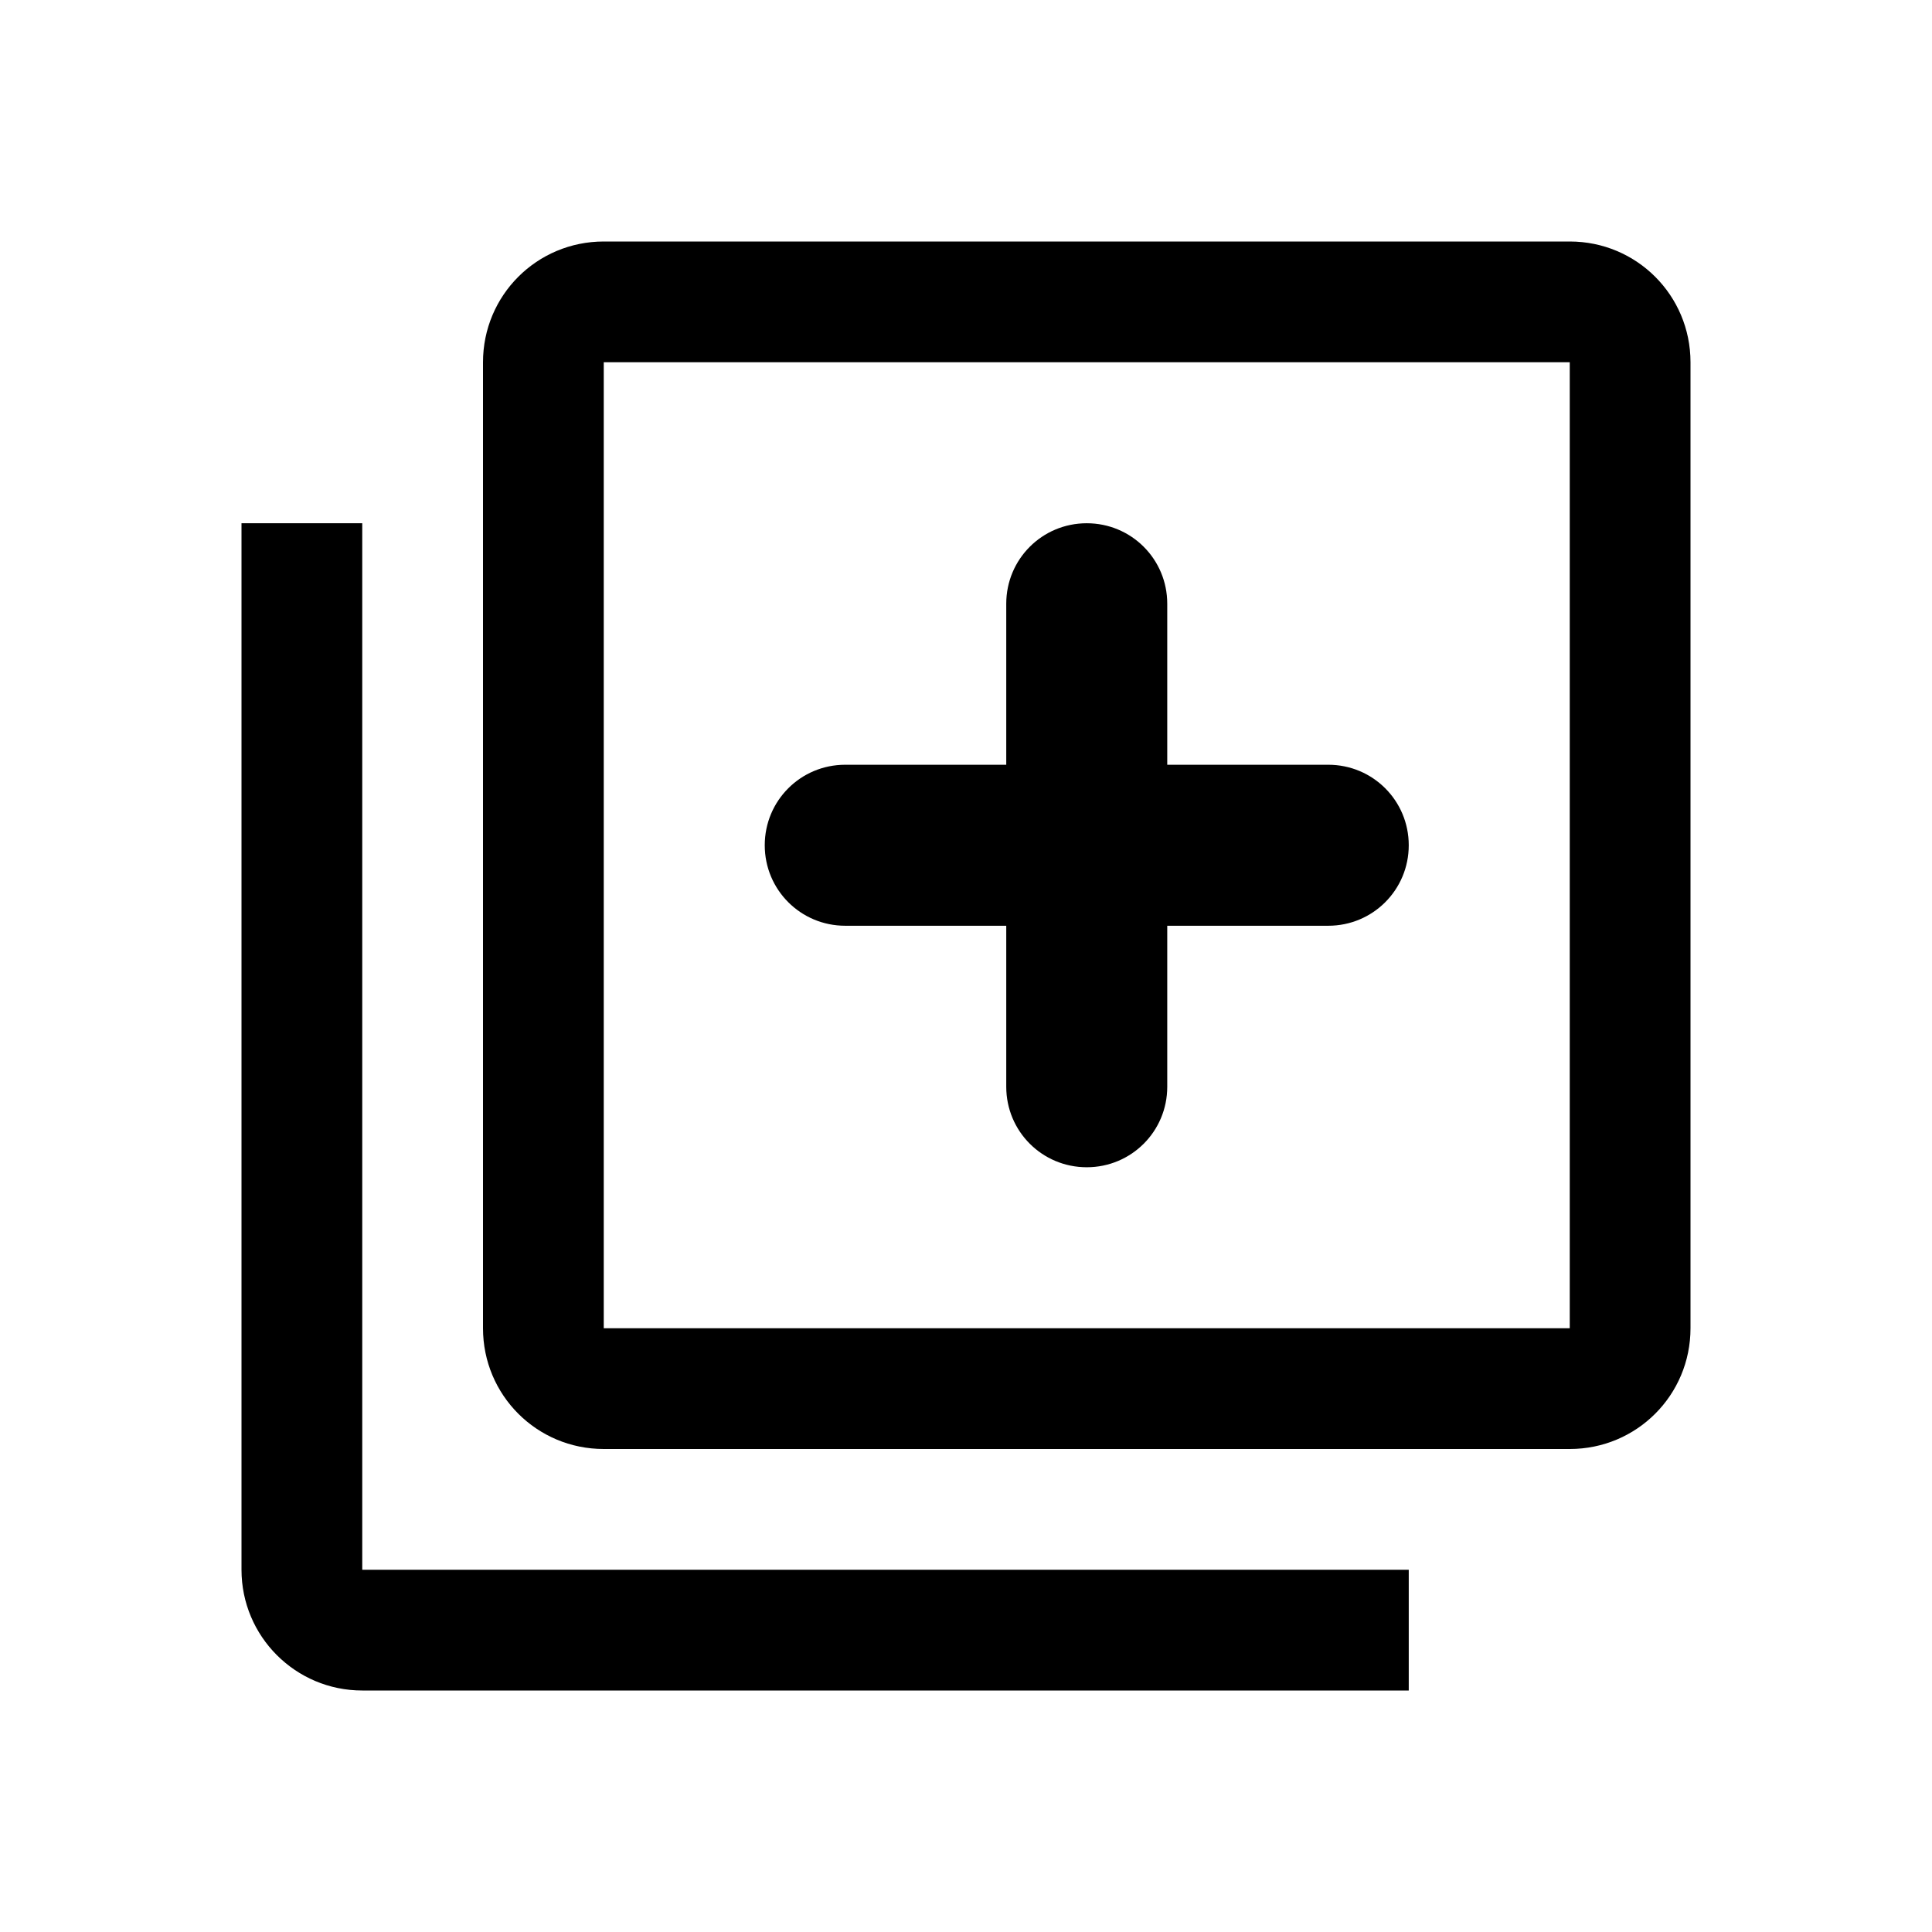
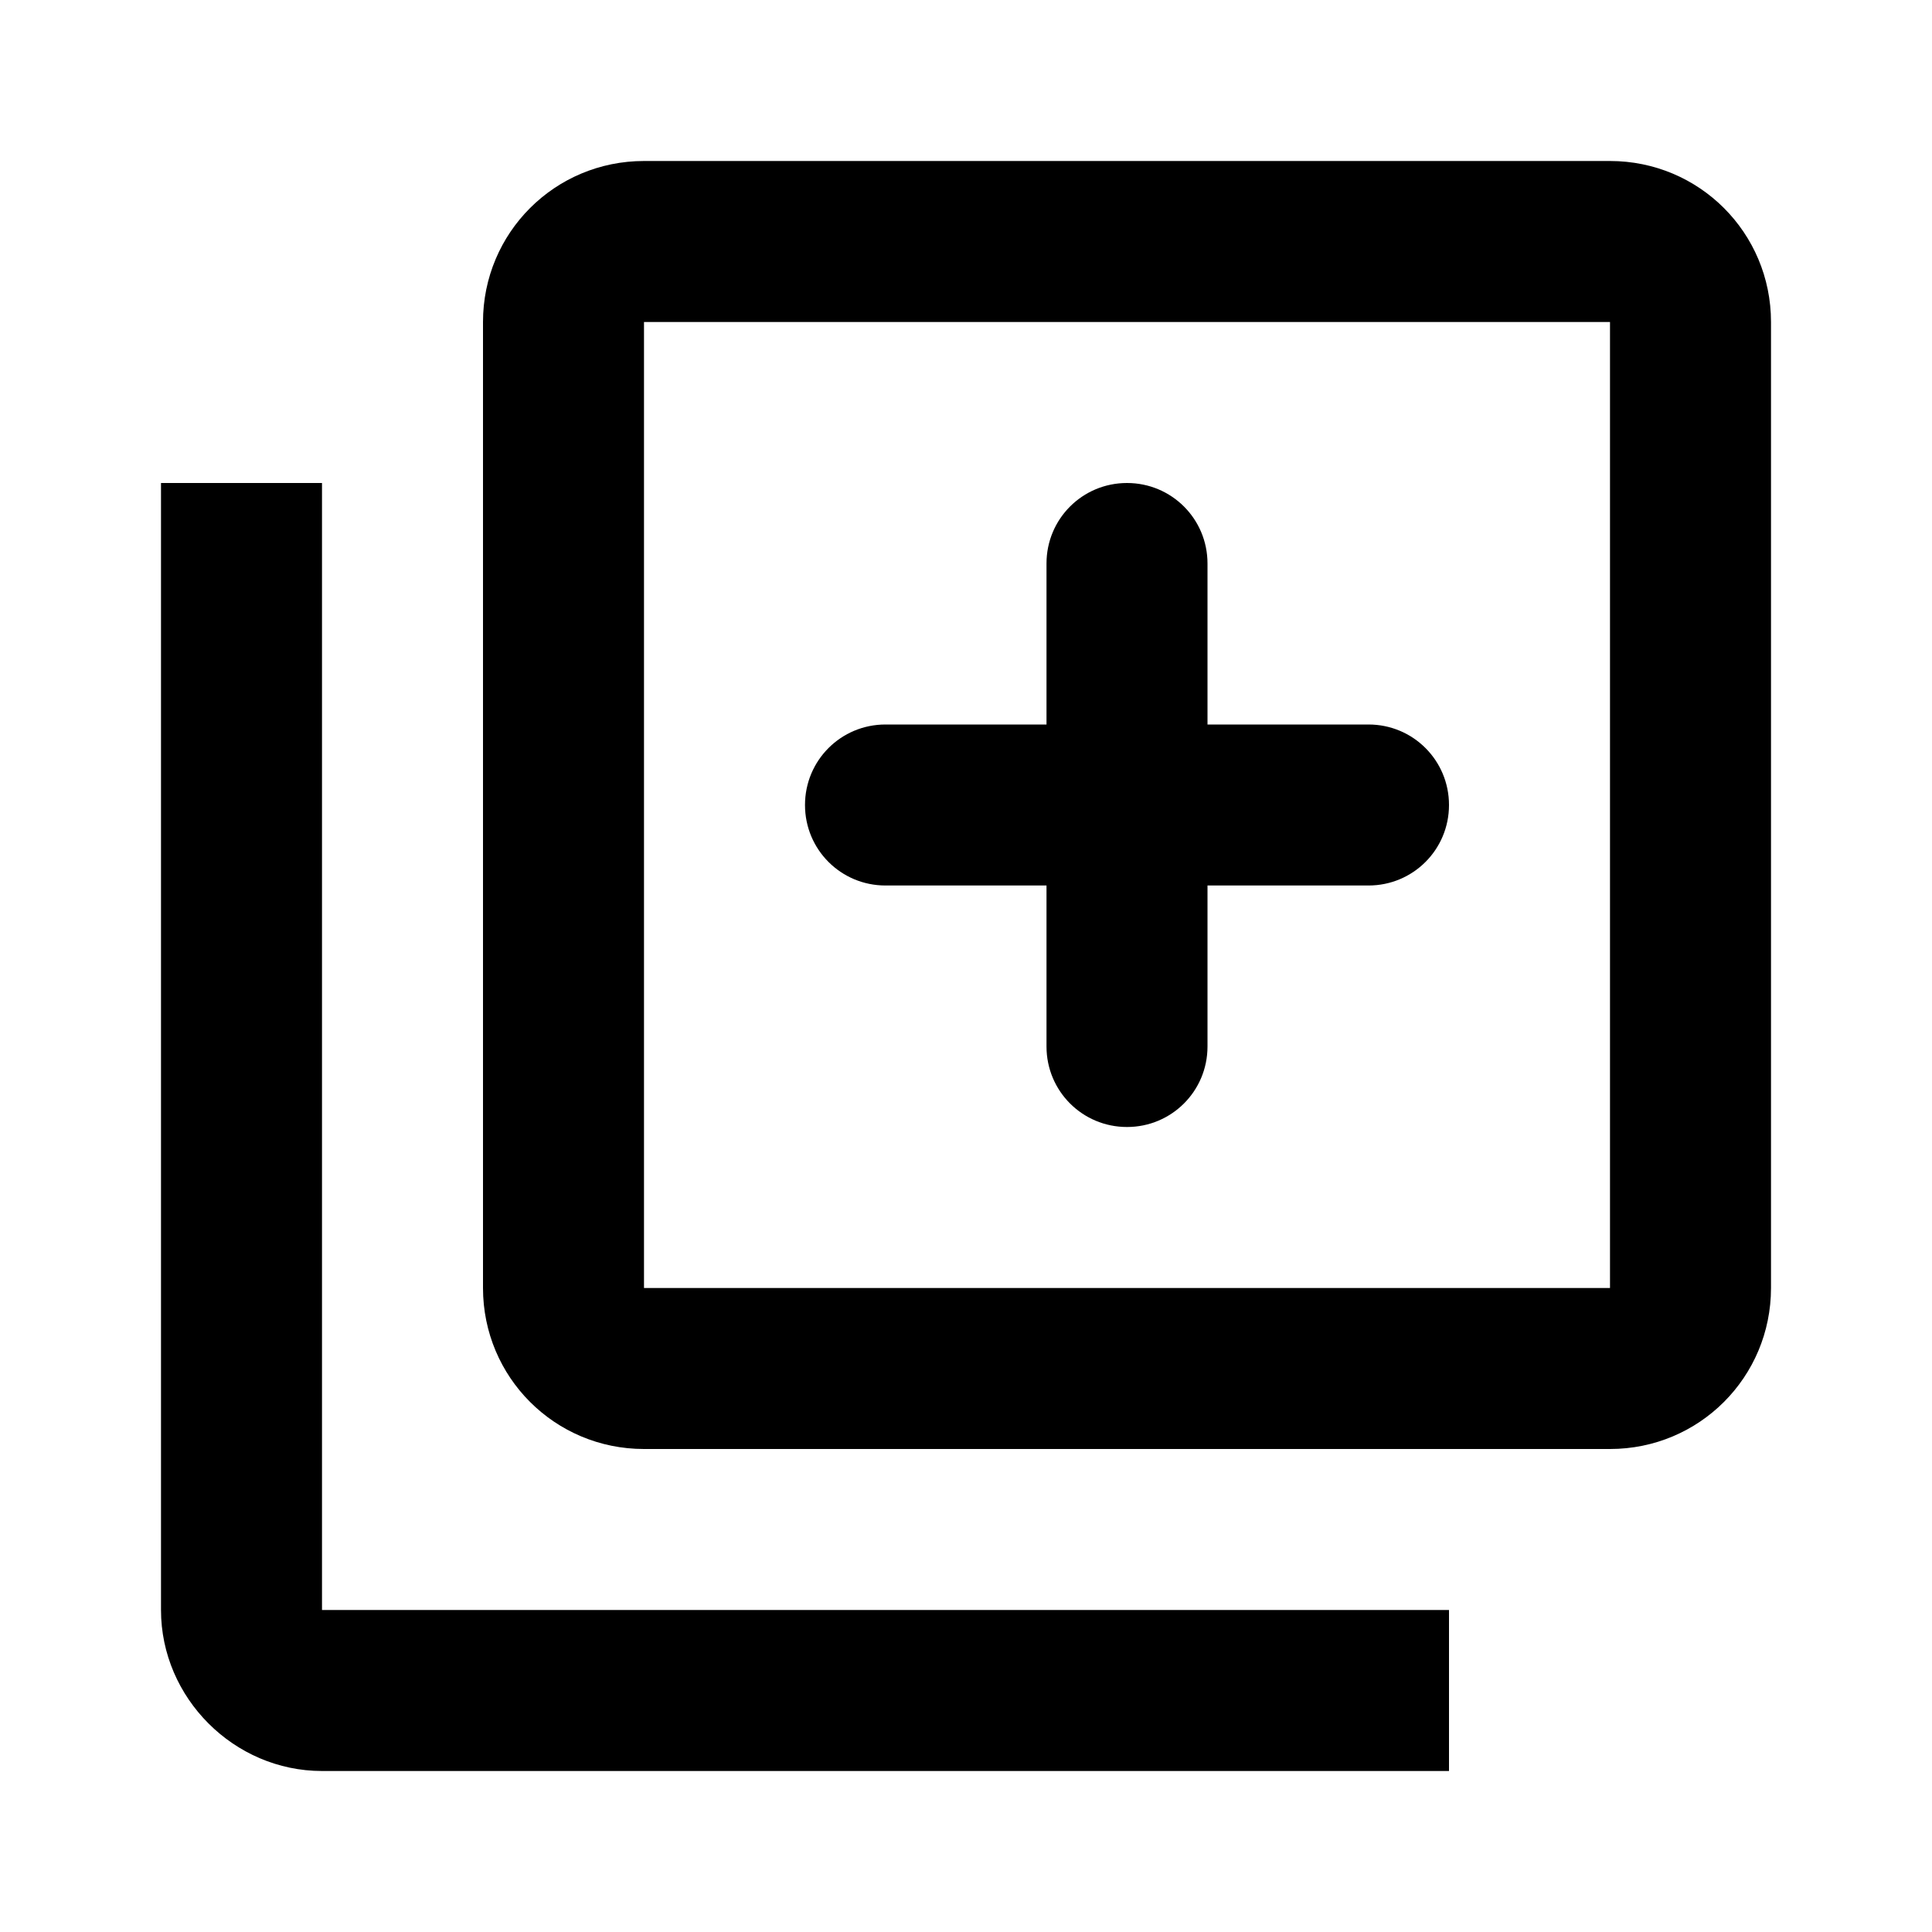
<svg xmlns="http://www.w3.org/2000/svg" width="48px" height="48px" viewBox="0 0 48 48" version="1.1" id="SVGRoot">
  <defs id="defs7678" />
  <g id="layer1">
-     <path style="opacity:1;fill:#000000;fill-opacity:1;stroke:none;stroke-width:0.756;stroke-linecap:round;stroke-linejoin:round;stroke-miterlimit:4;stroke-dasharray:none;stroke-dashoffset:0;stroke-opacity:1;paint-order:markers fill stroke" d="m 15,6 c -1.662,0 -3,1.338 -3,3 v 24 c 0,1.662 1.338,3 3,3 h 24 c 1.662,0 3,-1.338 3,-3 V 9 C 42,7.338 40.662,6 39,6 Z m 0,3 H 39 V 33 H 15 Z m -9,4 v 26 c 0,1.657 1.343,3 3,3 H 35 V 39 H 9 V 13 Z m 21,0 c -1.108,0 -2,0.892 -2,2 v 4 h -4 c -1.108,0 -2,0.892 -2,2 0,1.108 0.892,2 2,2 h 4 v 4 c 0,1.108 0.892,2 2,2 1.108,0 2,-0.892 2,-2 v -4 h 4 c 1.108,0 2,-0.892 2,-2 0,-1.108 -0.892,-2 -2,-2 h -4 v -4 c 0,-1.108 -0.892,-2 -2,-2 z" id="rect1753" />
+     <path id="path14959" style="color:#000000;display:inline;overflow:visible;visibility:visible;fill:#000000;fill-opacity:1;fill-rule:nonzero;stroke:none;stroke-width:20;stroke-linecap:round;stroke-linejoin:round;stroke-miterlimit:4;stroke-dasharray:none;stroke-dashoffset:0;stroke-opacity:1;marker:none;enable-background:accumulate" d="M 16 4 C 13.784 4 12 5.784 12 8 L 12 32 C 12 34.216 13.784 36 16 36 L 40 36 C 42.216 36 44 34.216 44 32 L 44 8 C 44 5.784 42.216 4 40 4 L 16 4 z M 16 8 L 40 8 L 40 32 L 16 32 L 16 8 z M 4 12 L 4 40 C 4 42.185 5.815 44 8 44 L 36 44 L 36 40 L 8 40 L 8 12 L 4 12 z M 28 12 C 26.892 12 26 12.892 26 14 L 26 18 L 22 18 C 20.892 18 20 18.892 20 20 C 20 21.108 20.892 22 22 22 L 26 22 L 26 26 C 26 27.108 26.892 28 28 28 C 29.108 28 30 27.108 30 26 L 30 22 L 34 22 C 35.108 22 36 21.108 36 20 C 36 18.892 35.108 18 34 18 L 30 18 L 30 14 C 30 12.892 29.108 12 28 12 z " />
  </g>
</svg>
